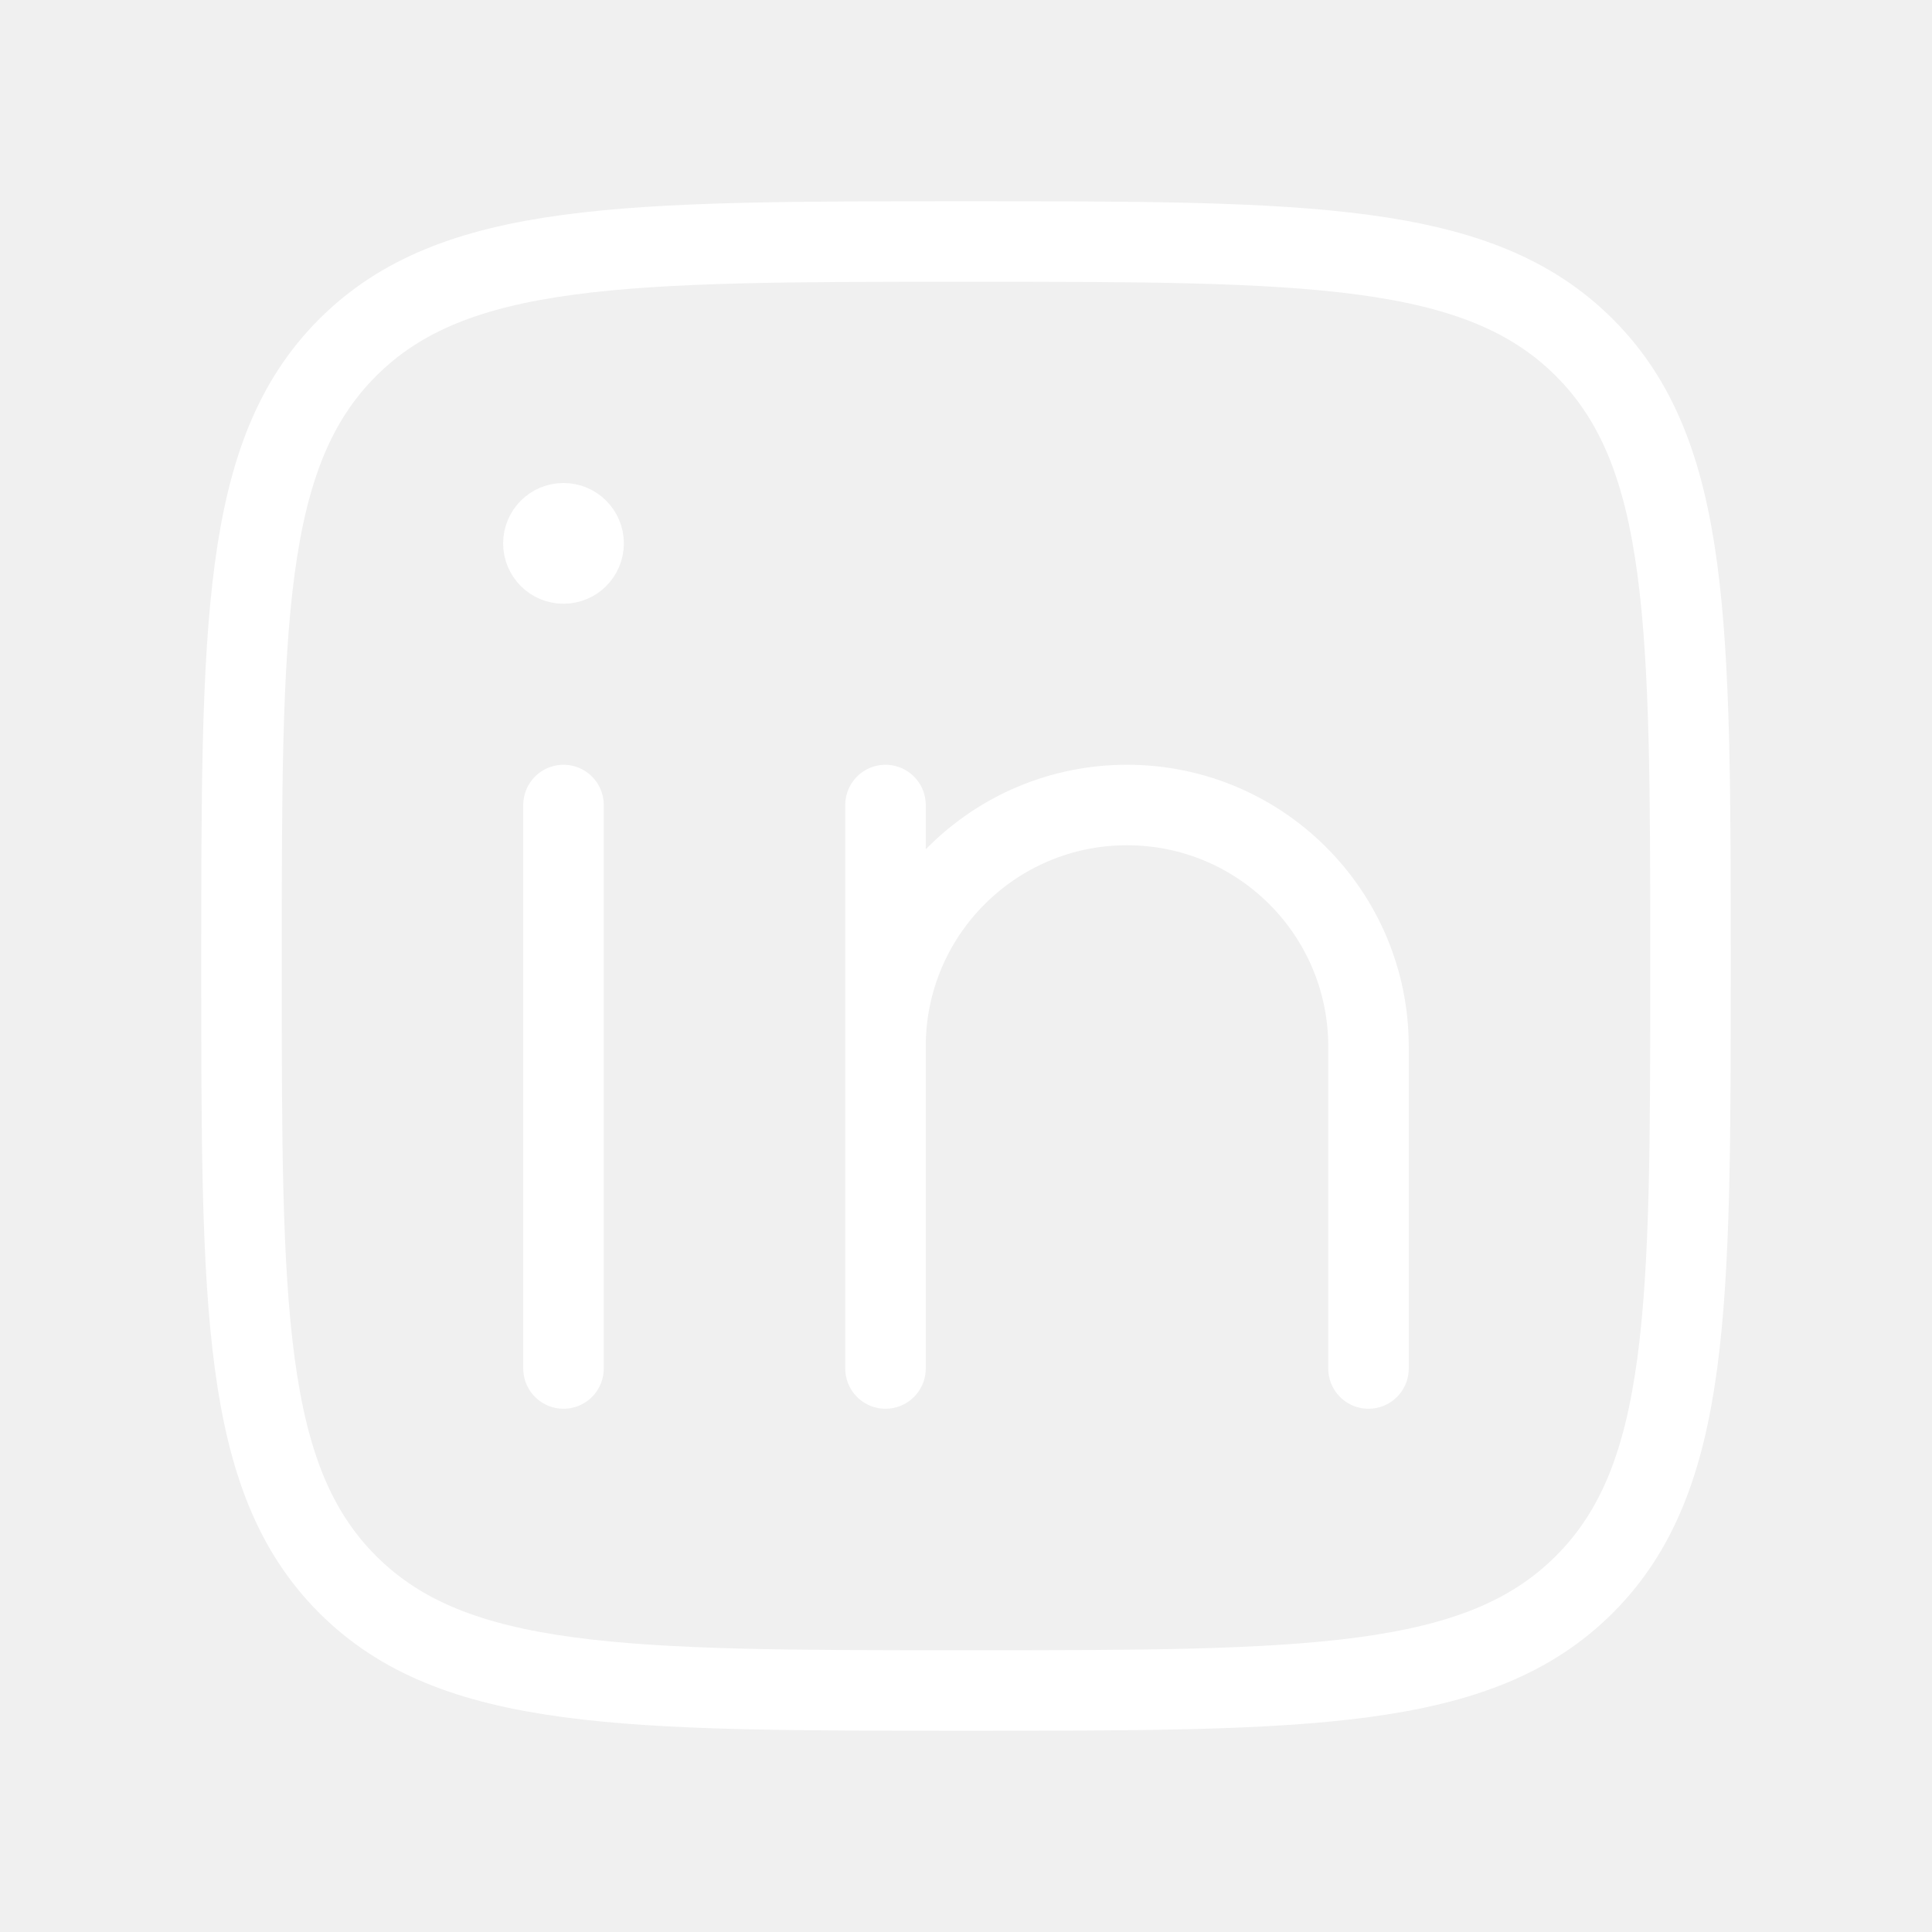
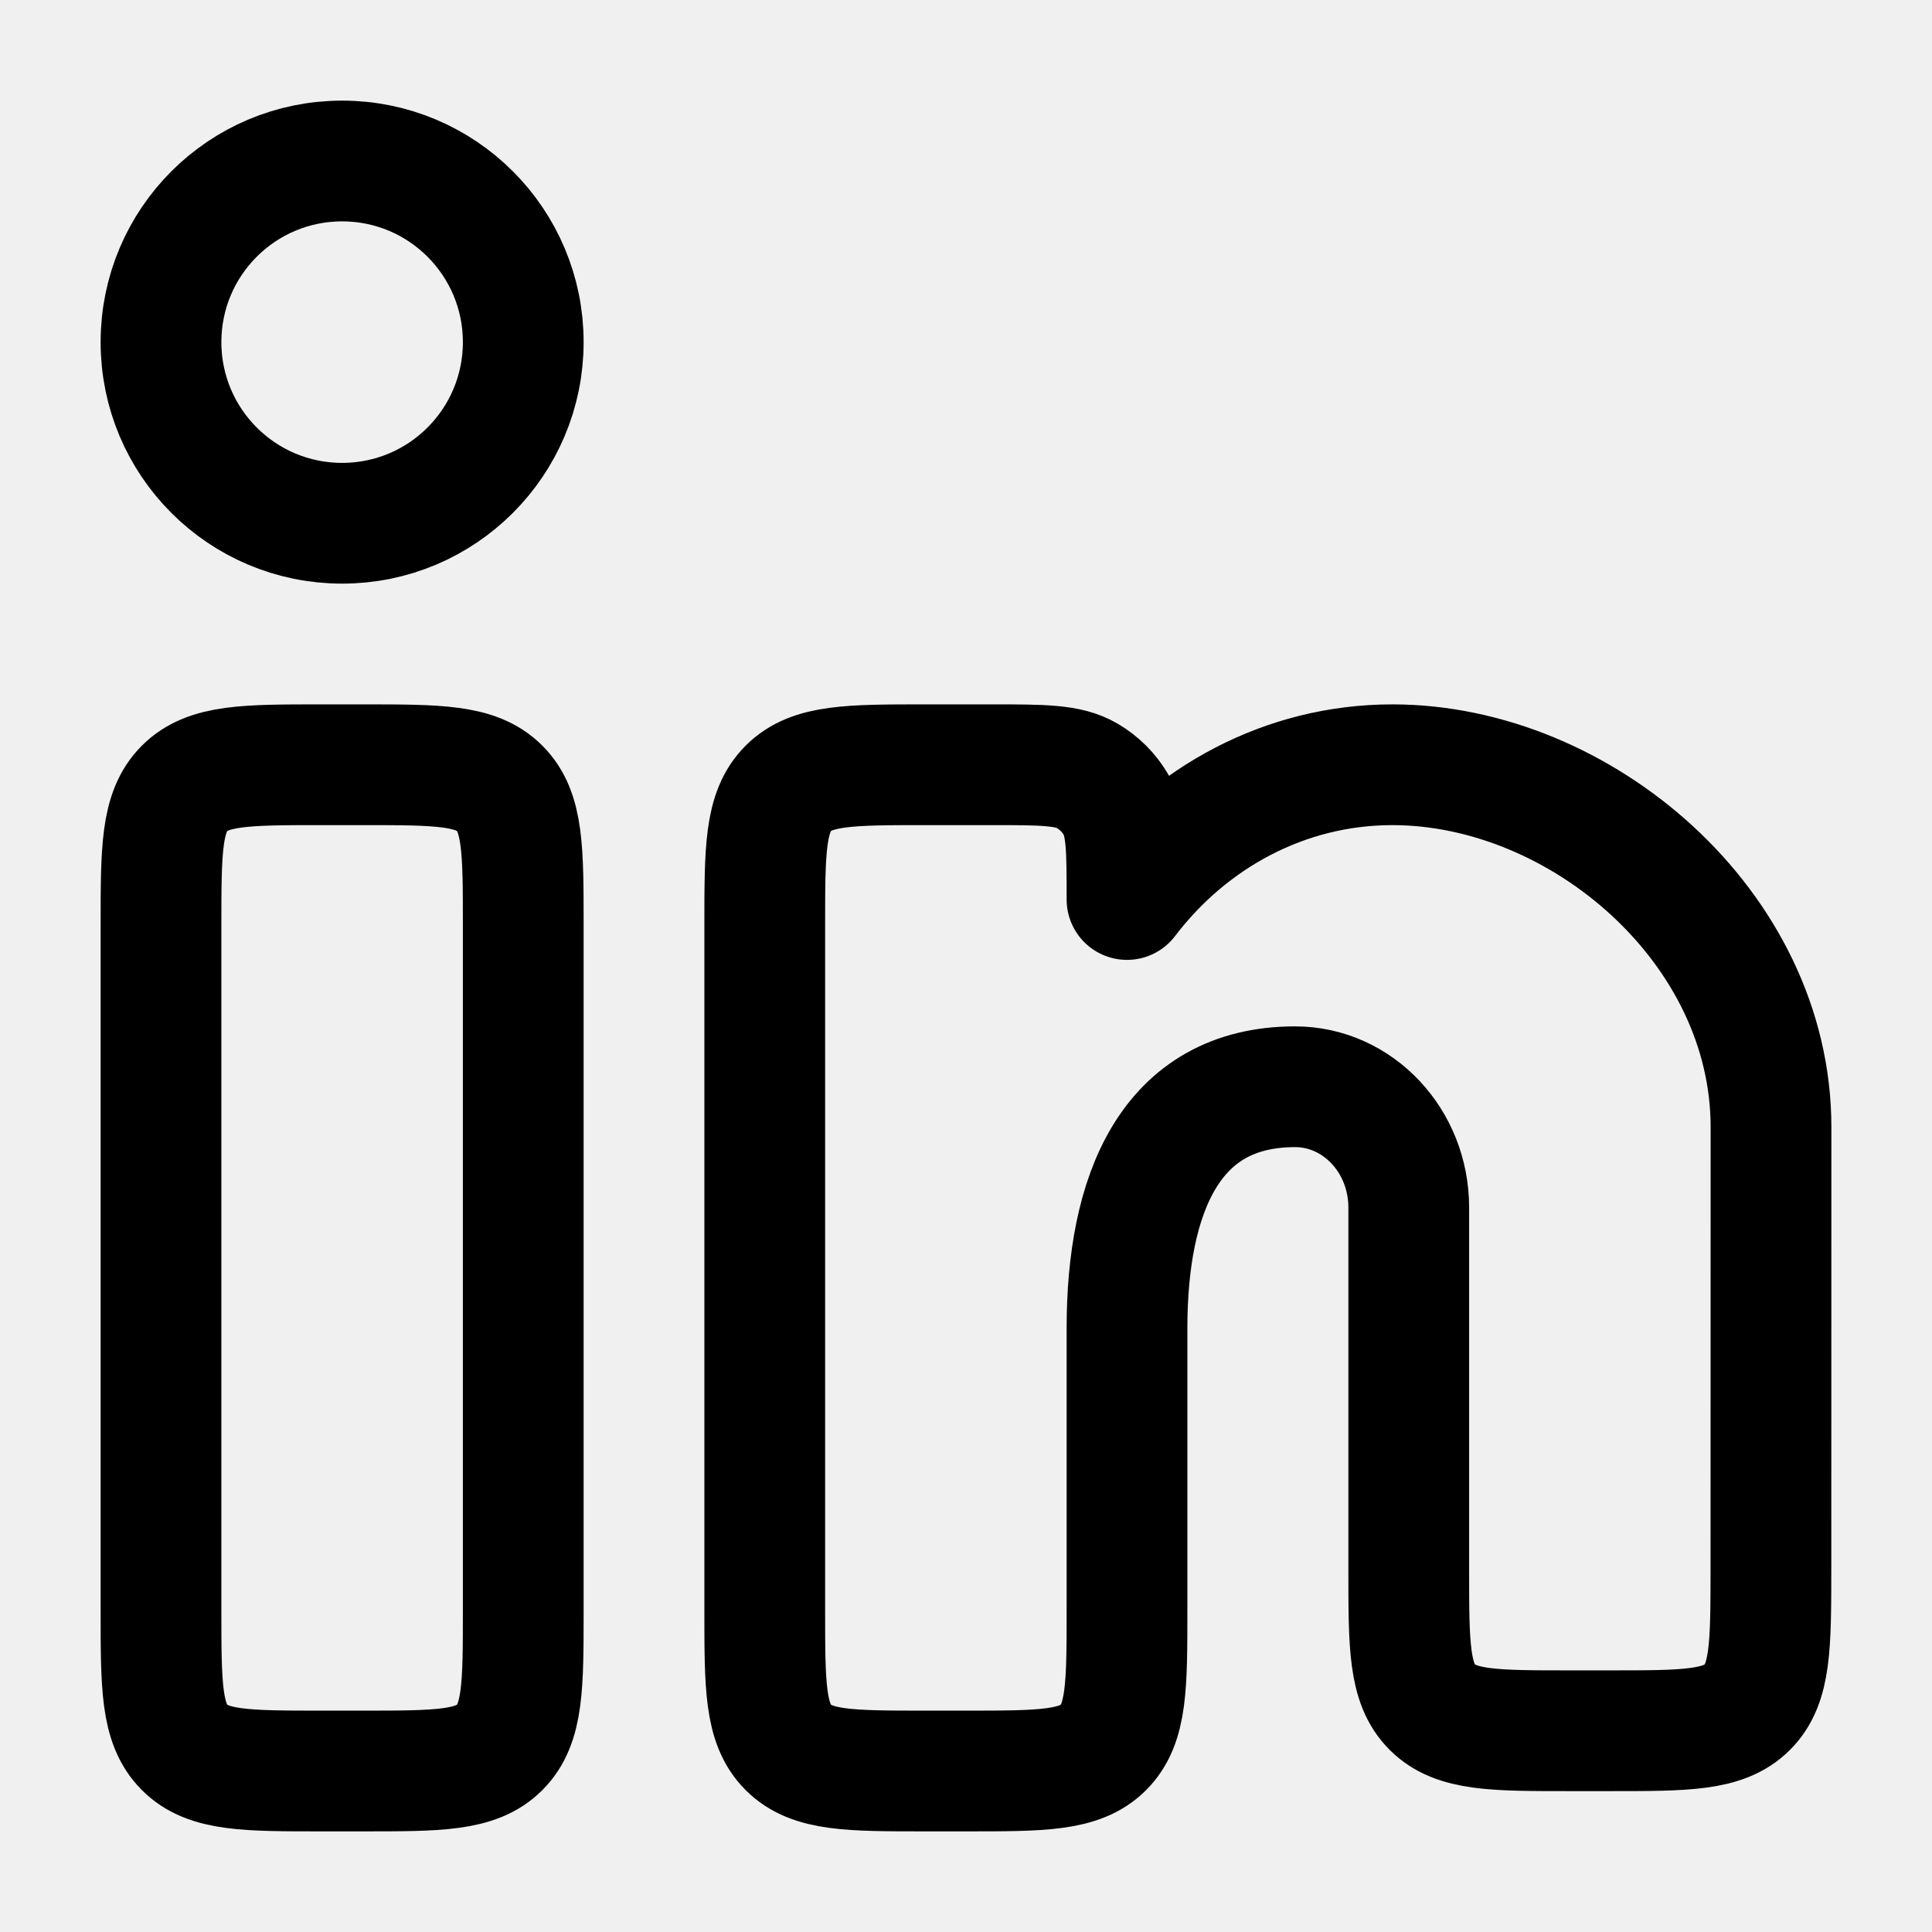
- <svg xmlns="http://www.w3.org/2000/svg" viewBox="0 0 24 24" width="24" height="24" color="#ffffff" fill="none" stroke="#ffffff" stroke-width="1" stroke-linecap="round" stroke-linejoin="round">
-   <path d="M7 10V17" />
-   <path d="M11 13V17M11 13C11 11.343 12.343 10 14 10C15.657 10 17 11.343 17 13V17M11 13V10" />
-   <path d="M7.125 6.75H7M7.25 6.75C7.25 6.888 7.138 7 7 7C6.862 7 6.75 6.888 6.75 6.75C6.75 6.612 6.862 6.5 7 6.5C7.138 6.5 7.25 6.612 7.25 6.75Z" />
-   <path d="M3 12C3 7.757 3 5.636 4.318 4.318C5.636 3 7.757 3 12 3C16.243 3 18.364 3 19.682 4.318C21 5.636 21 7.757 21 12C21 16.243 21 18.364 19.682 19.682C18.364 21 16.243 21 12 21C7.757 21 5.636 21 4.318 19.682C3 18.364 3 16.243 3 12Z" />
+ <svg xmlns="http://www.w3.org/2000/svg" viewBox="0 0 24 24" width="24" height="24" color="#000000" fill="none" stroke="currentColor" stroke-width="1.5">
+   <path d="M4.5 9.5H4C3.057 9.5 2.586 9.5 2.293 9.793C2 10.086 2 10.557 2 11.5V20C2 20.943 2 21.414 2.293 21.707C2.586 22 3.057 22 4 22H4.5C5.443 22 5.914 22 6.207 21.707C6.5 21.414 6.5 20.943 6.5 20V11.5C6.5 10.557 6.5 10.086 6.207 9.793C5.914 9.5 5.443 9.5 4.5 9.5Z" />
+   <path d="M6.5 4.25C6.5 5.493 5.493 6.5 4.25 6.5C3.007 6.5 2 5.493 2 4.25C2 3.007 3.007 2 4.25 2C5.493 2 6.5 3.007 6.5 4.25Z" />
+   <path d="M12.326 9.5H11.5C10.557 9.5 10.086 9.5 9.793 9.793C9.5 10.086 9.5 10.557 9.5 11.5V20C9.5 20.943 9.5 21.414 9.793 21.707C10.086 22 10.557 22 11.5 22H12C12.943 22 13.414 22 13.707 21.707C14 21.414 14 20.943 14 20L14 16.5C14 14.843 14.528 13.5 16.088 13.5C16.868 13.5 17.5 14.172 17.5 15V19.5C17.5 20.443 17.5 20.914 17.793 21.207C18.086 21.5 18.557 21.5 19.5 21.5H19.999C20.941 21.5 21.413 21.5 21.706 21.207C21.998 20.915 21.998 20.443 21.999 19.501L22 14C22 11.515 19.636 9.5 17.297 9.5C15.965 9.5 14.777 10.153 14 11.174C14 10.544 14 10.229 13.863 9.995C13.777 9.847 13.653 9.724 13.505 9.637C13.271 9.5 12.956 9.5 12.326 9.5Z" stroke-linejoin="round" />
</svg>
